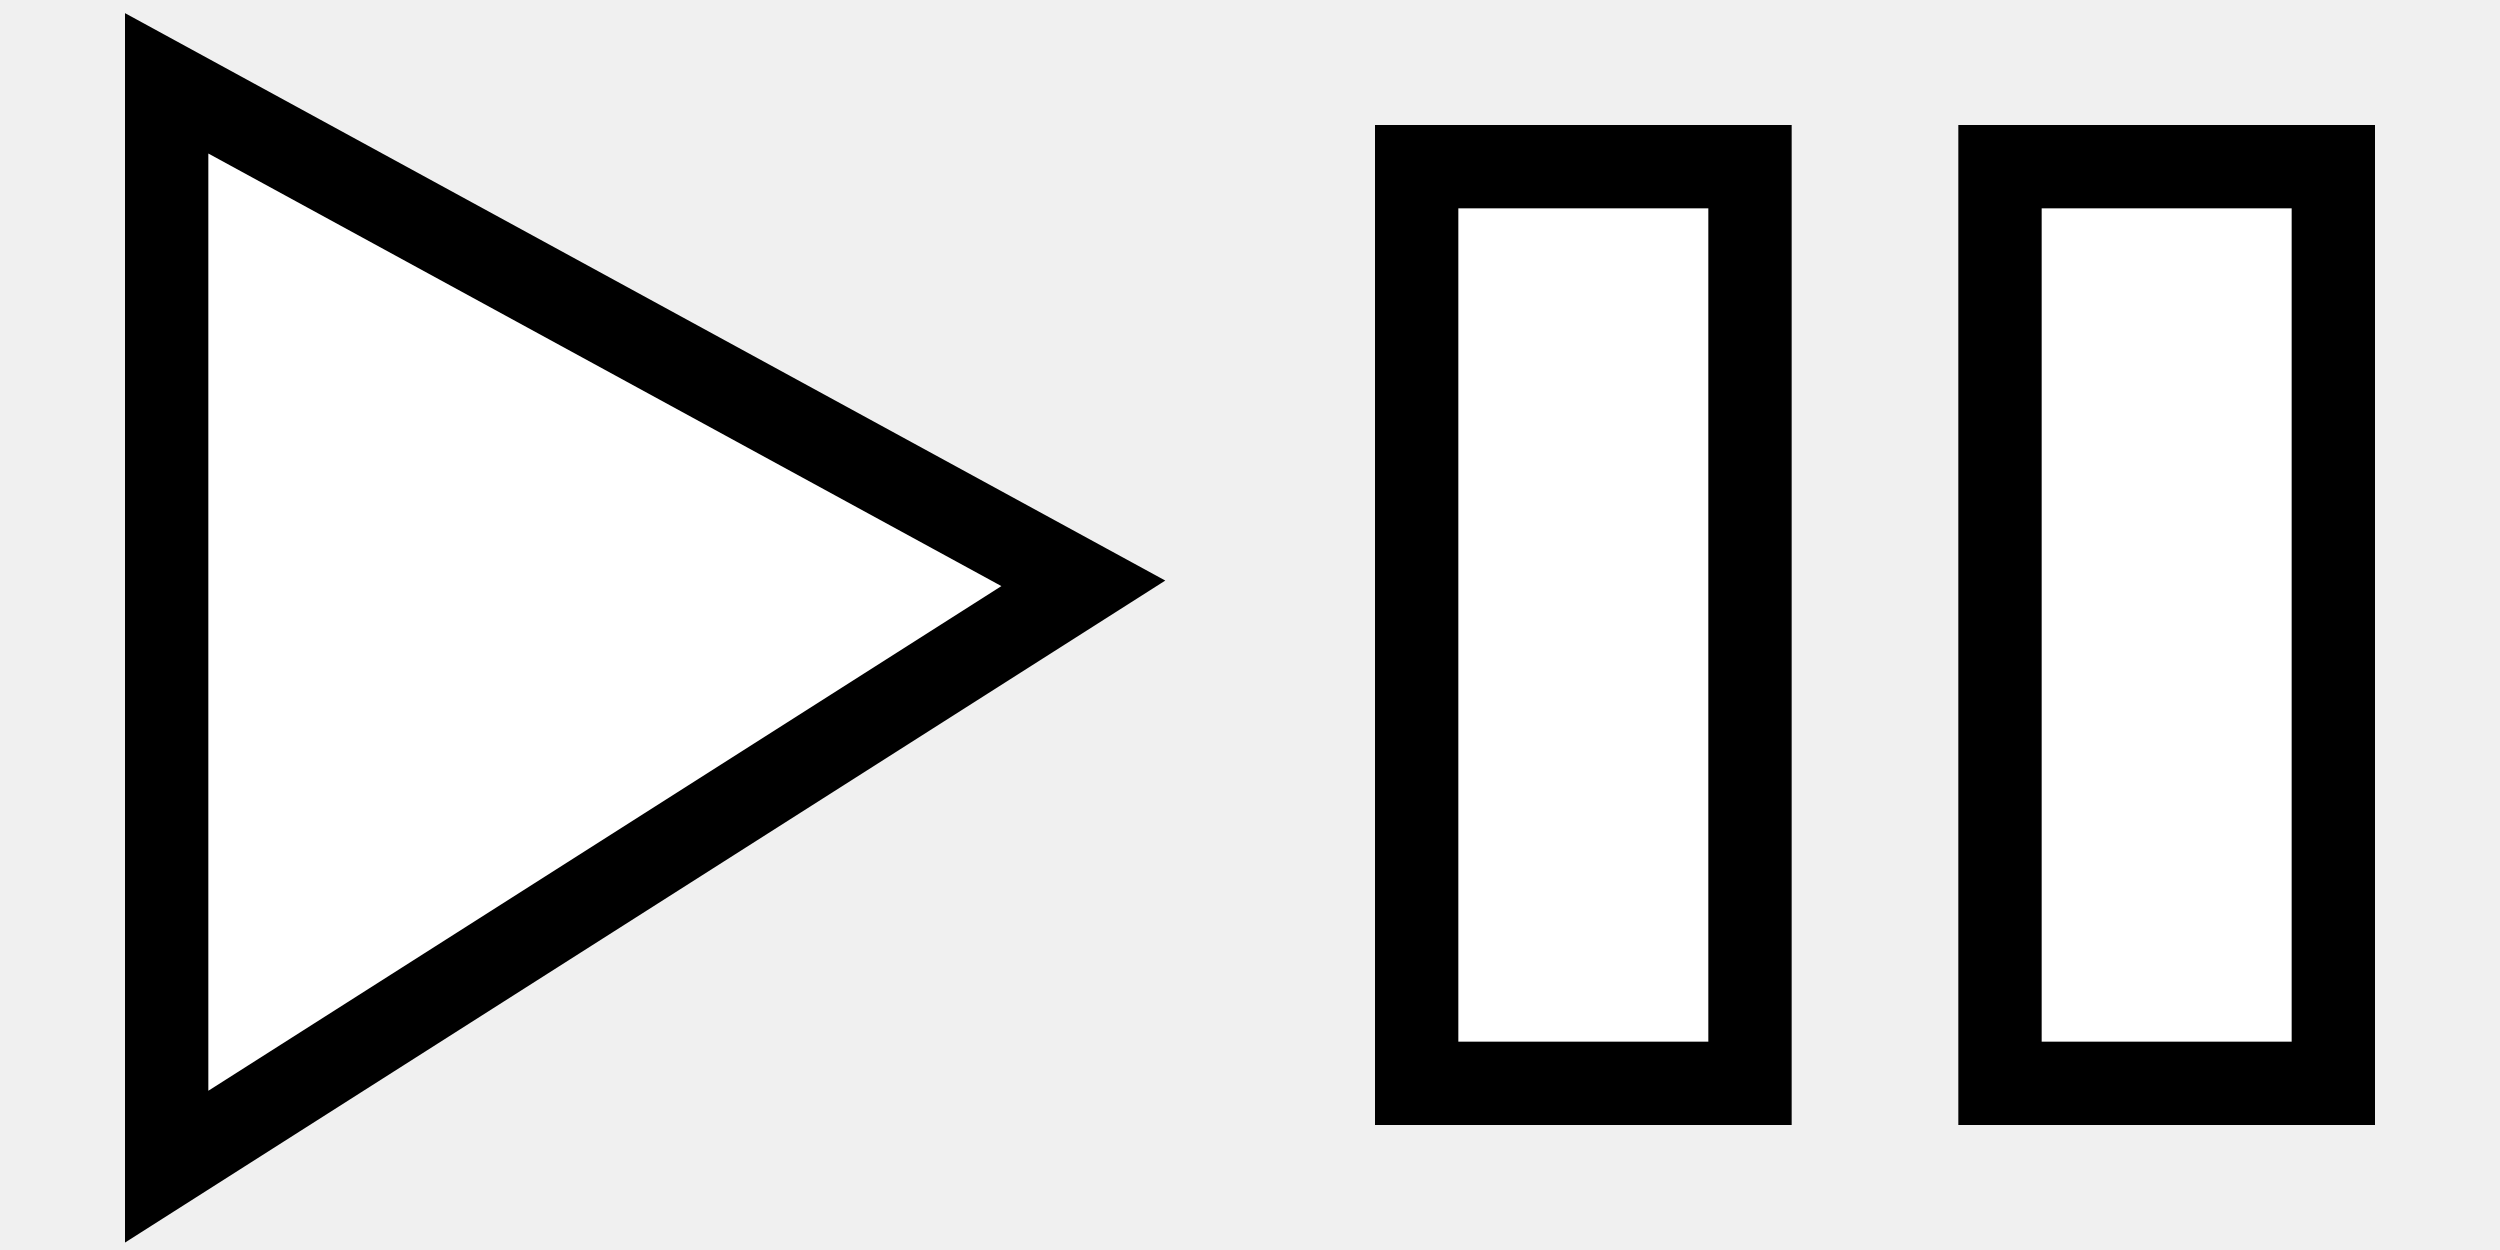
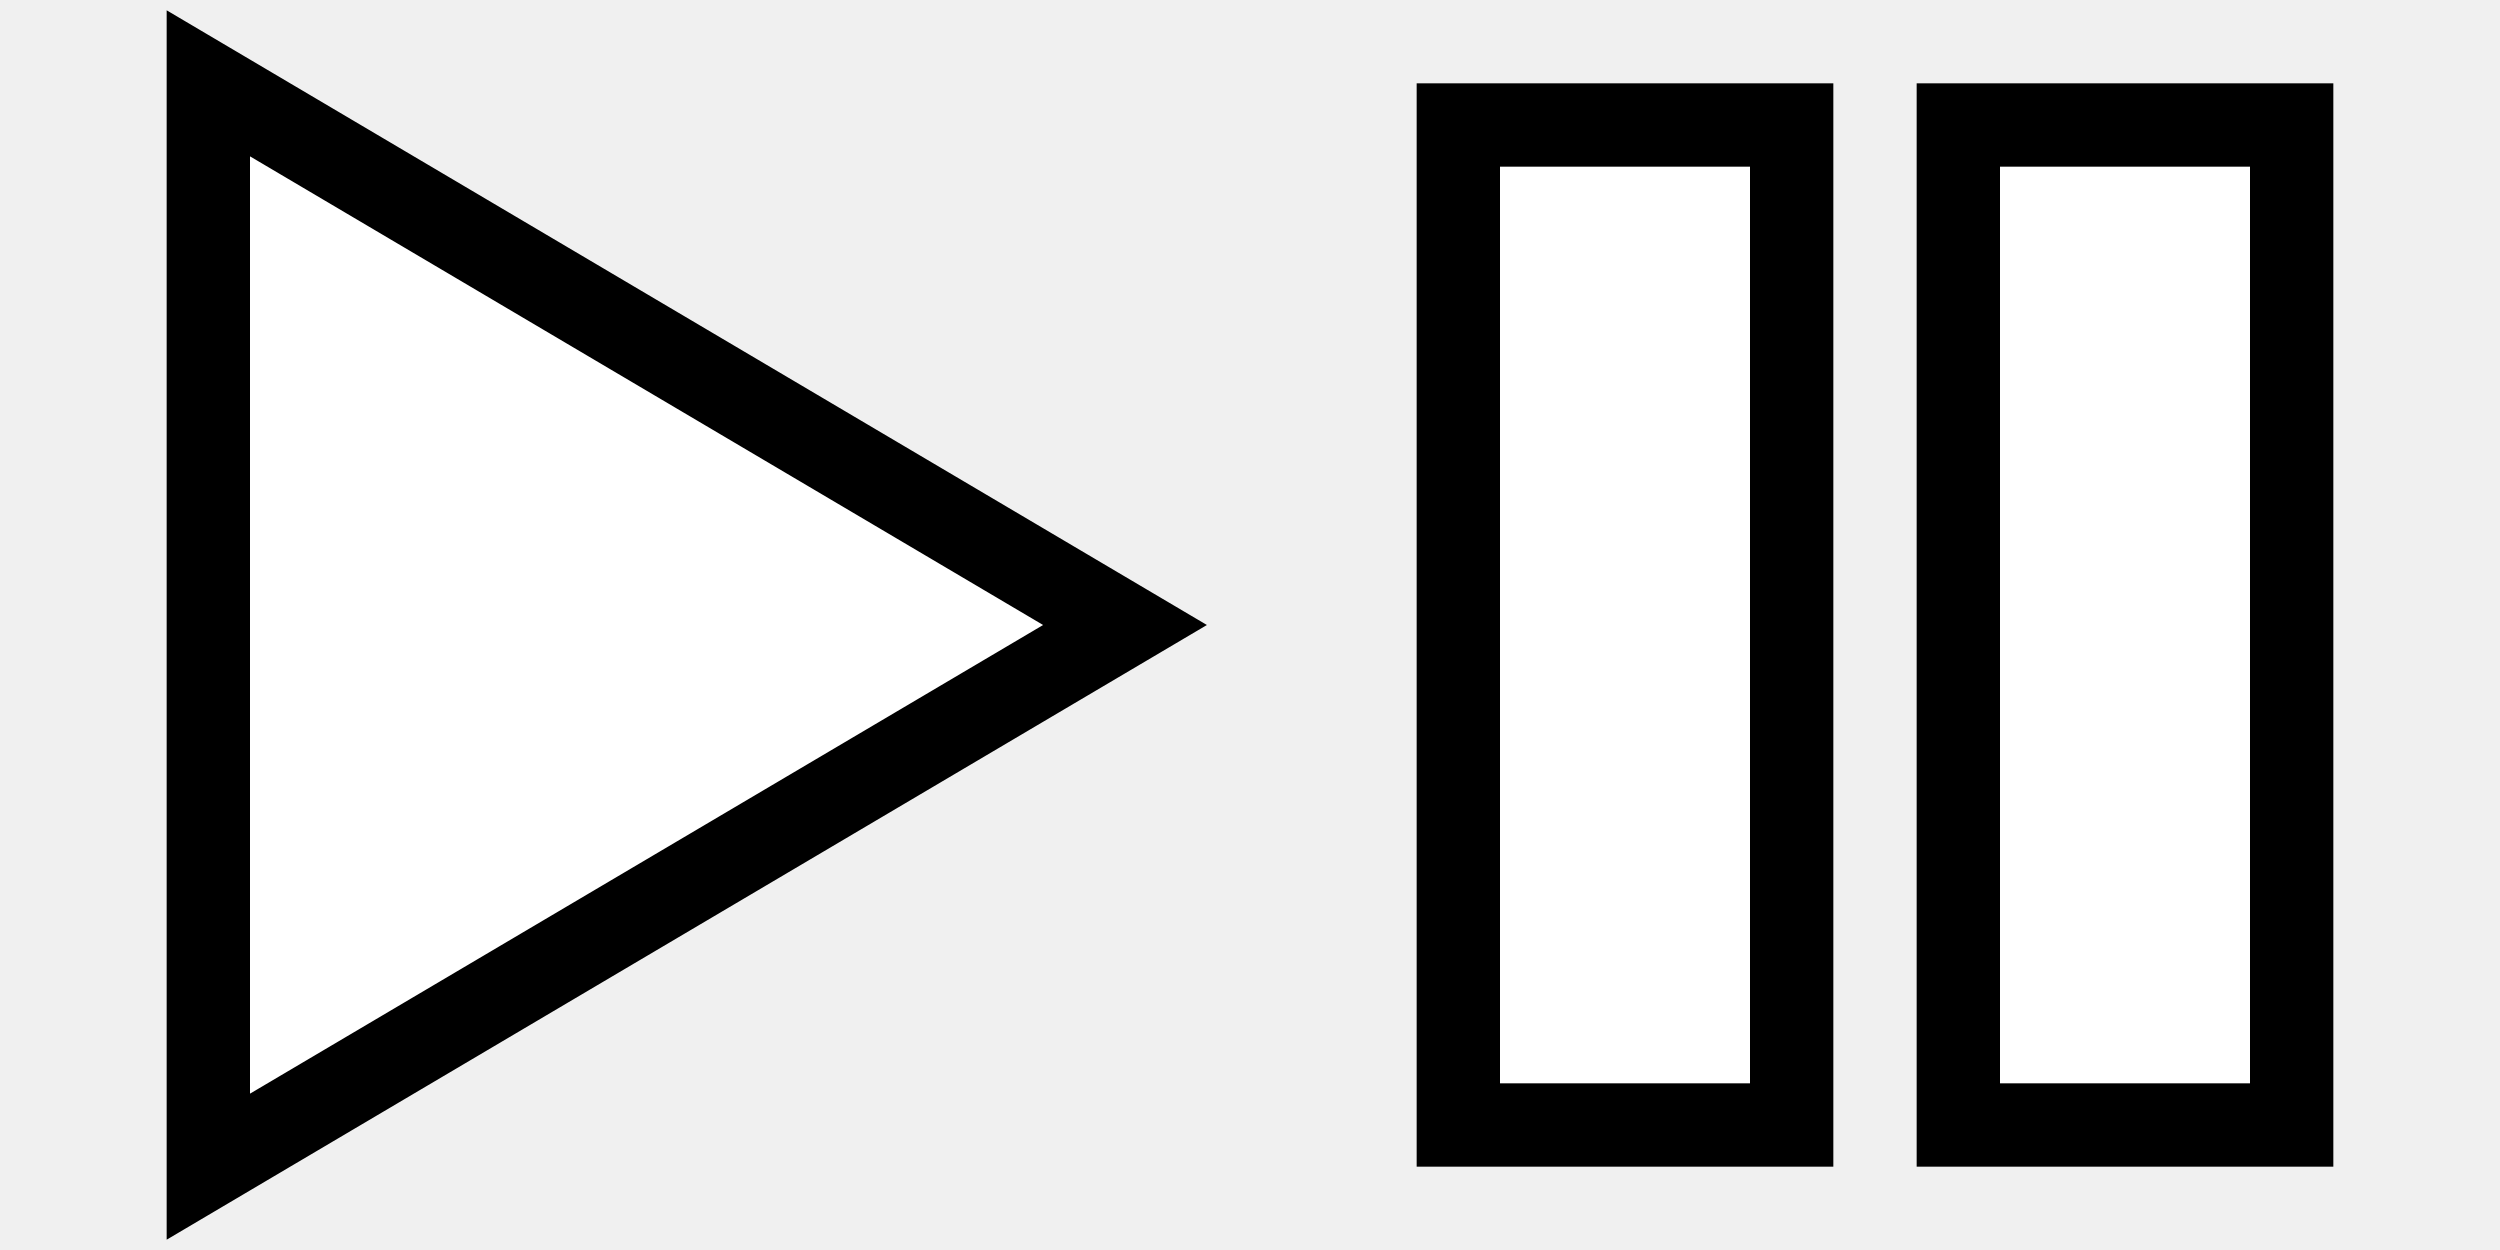
- <svg xmlns="http://www.w3.org/2000/svg" version="1.1" width="30" height="15">
-   <polygon points="2,1 2,14 13,7" stroke="black" stroke-width="1" fill="white" />
-   <rect x="17" y="2" width="4" height="11" stroke="black" stroke-width="1" fill="white" />
-   <rect x="24" y="2" width="4" height="11" stroke="black" stroke-width="1" fill="white" />
+ <svg xmlns="http://www.w3.org/2000/svg" version="1.1" width="60" height="30">
+   <polygon points="5,2 5,28 27,15" stroke="#000" stroke-width="2" fill="#fff" />
+   <rect x="35" y="3" width="8" height="24" stroke="#000" stroke-width="2" fill="#fff" />
+   <rect x="47" y="3" width="8" height="24" stroke="#000" stroke-width="2" fill="#fff" />
</svg>
